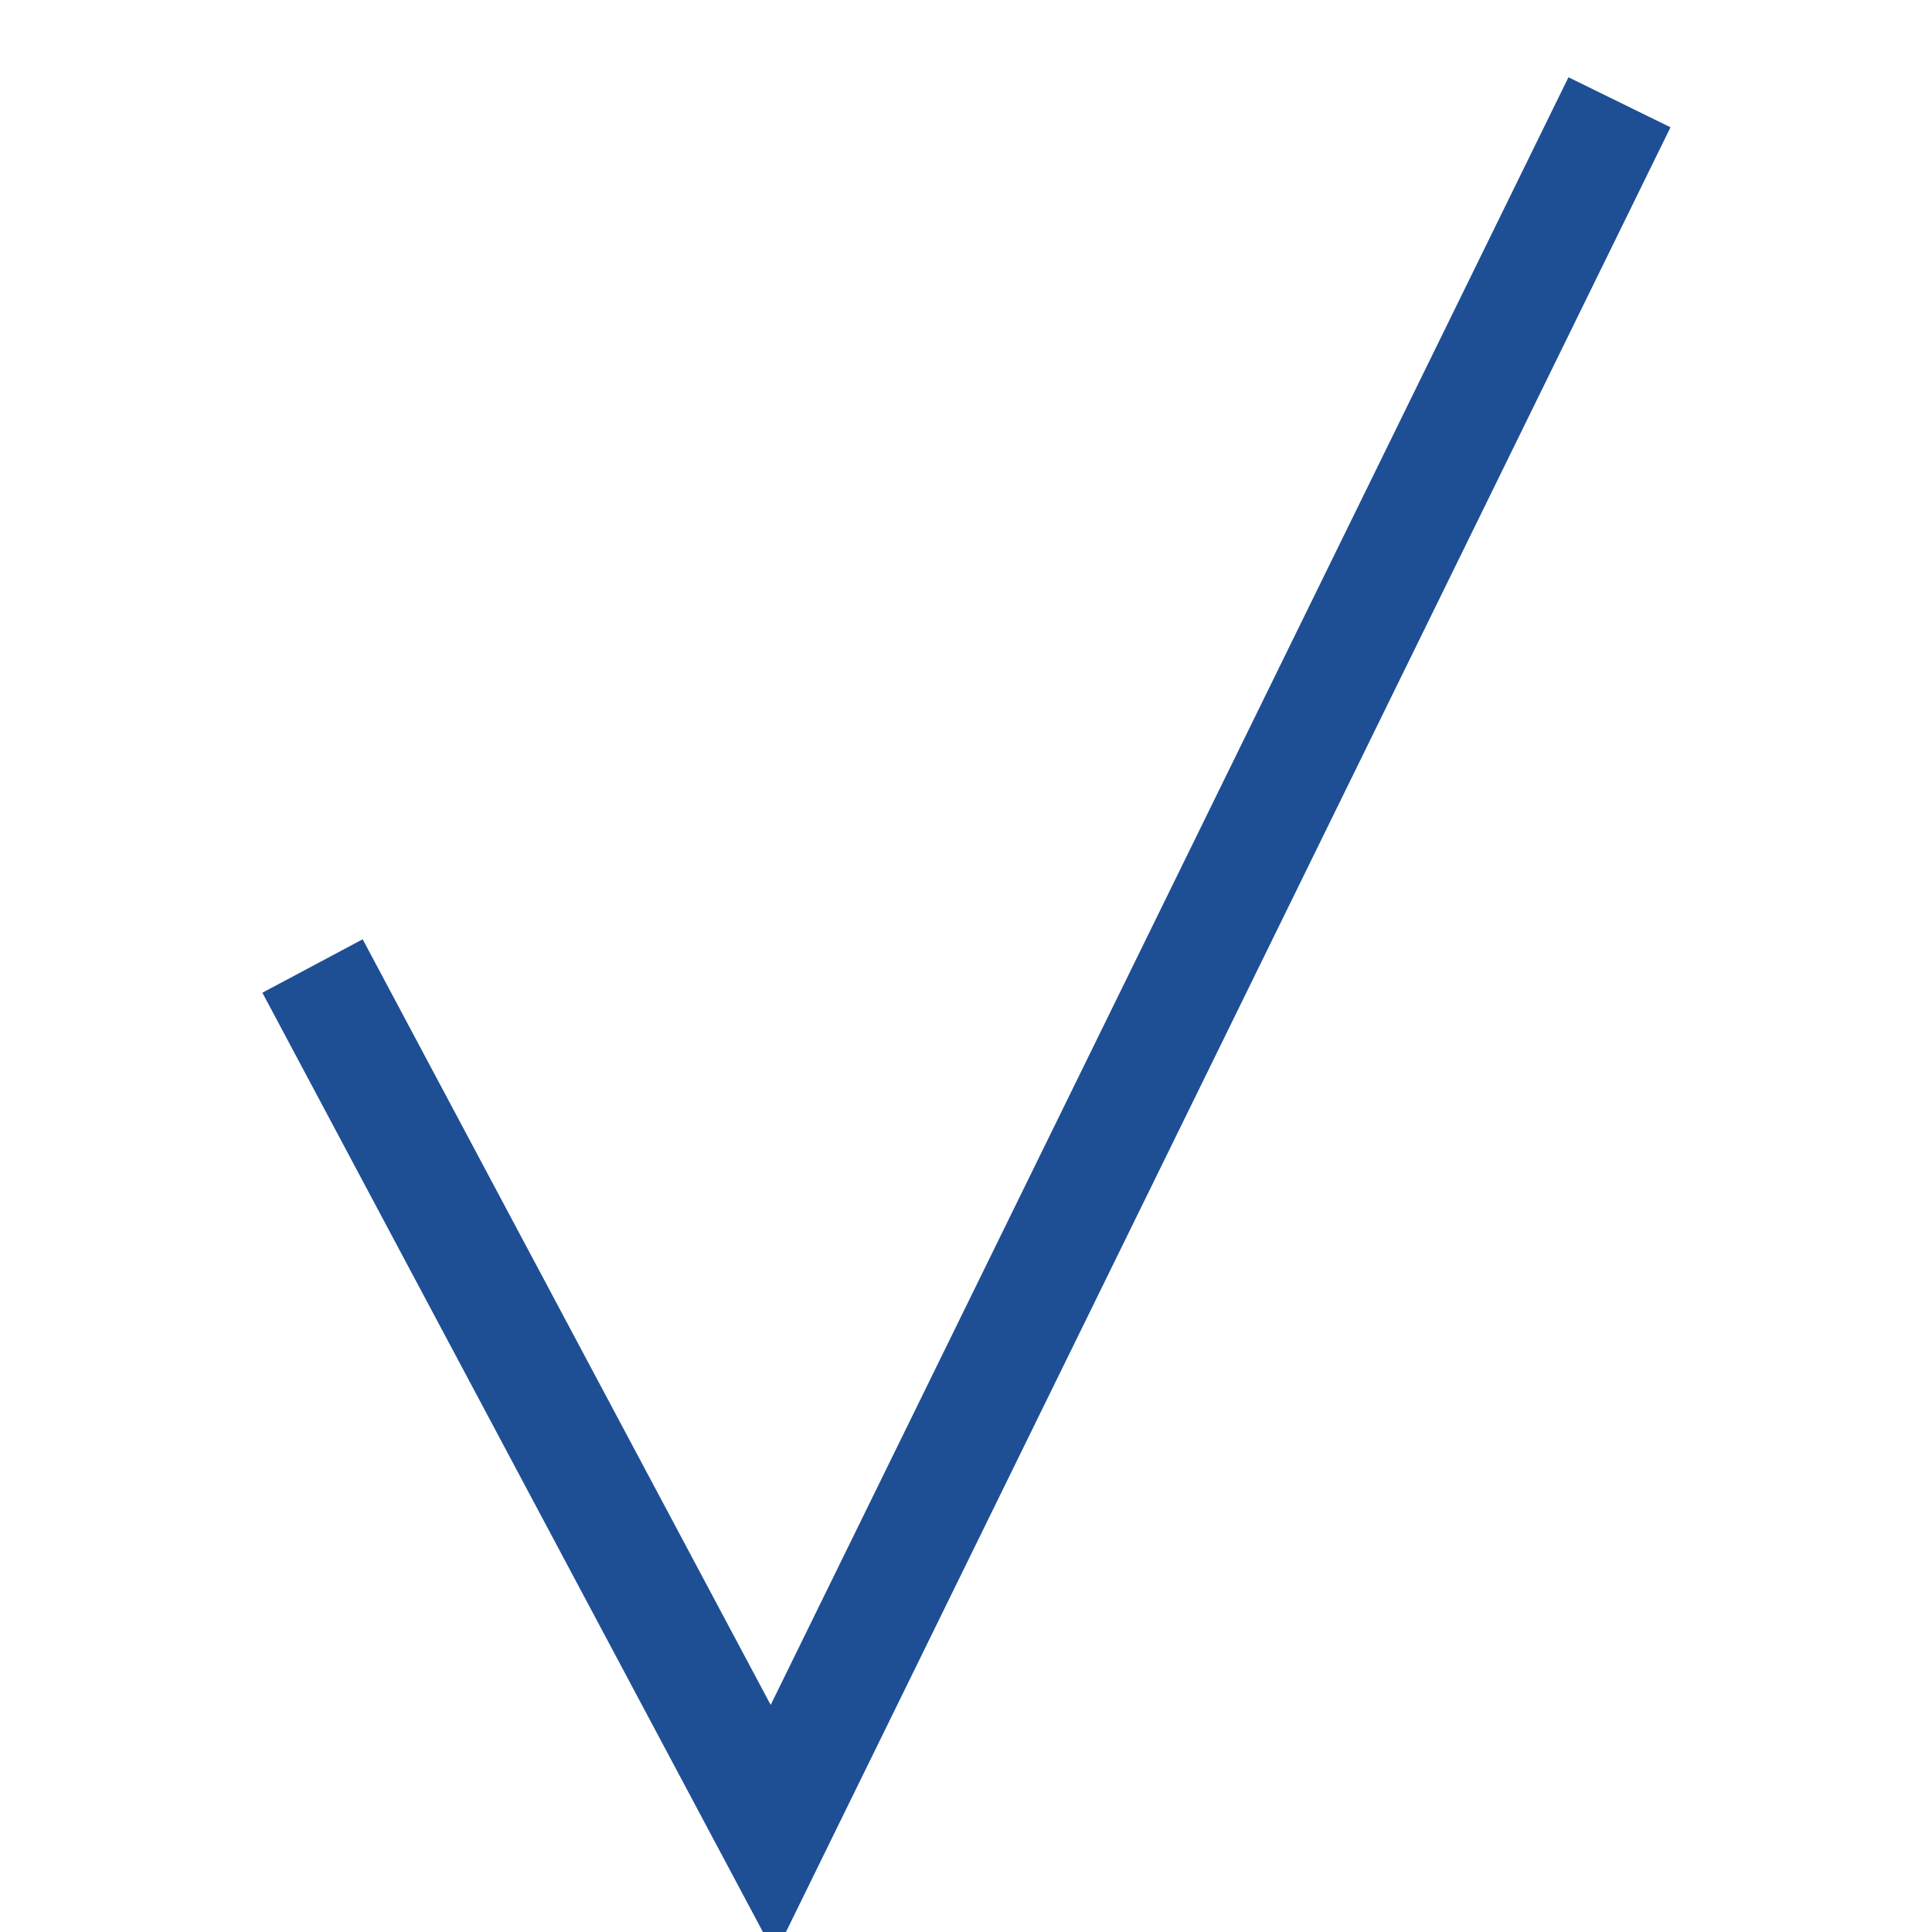
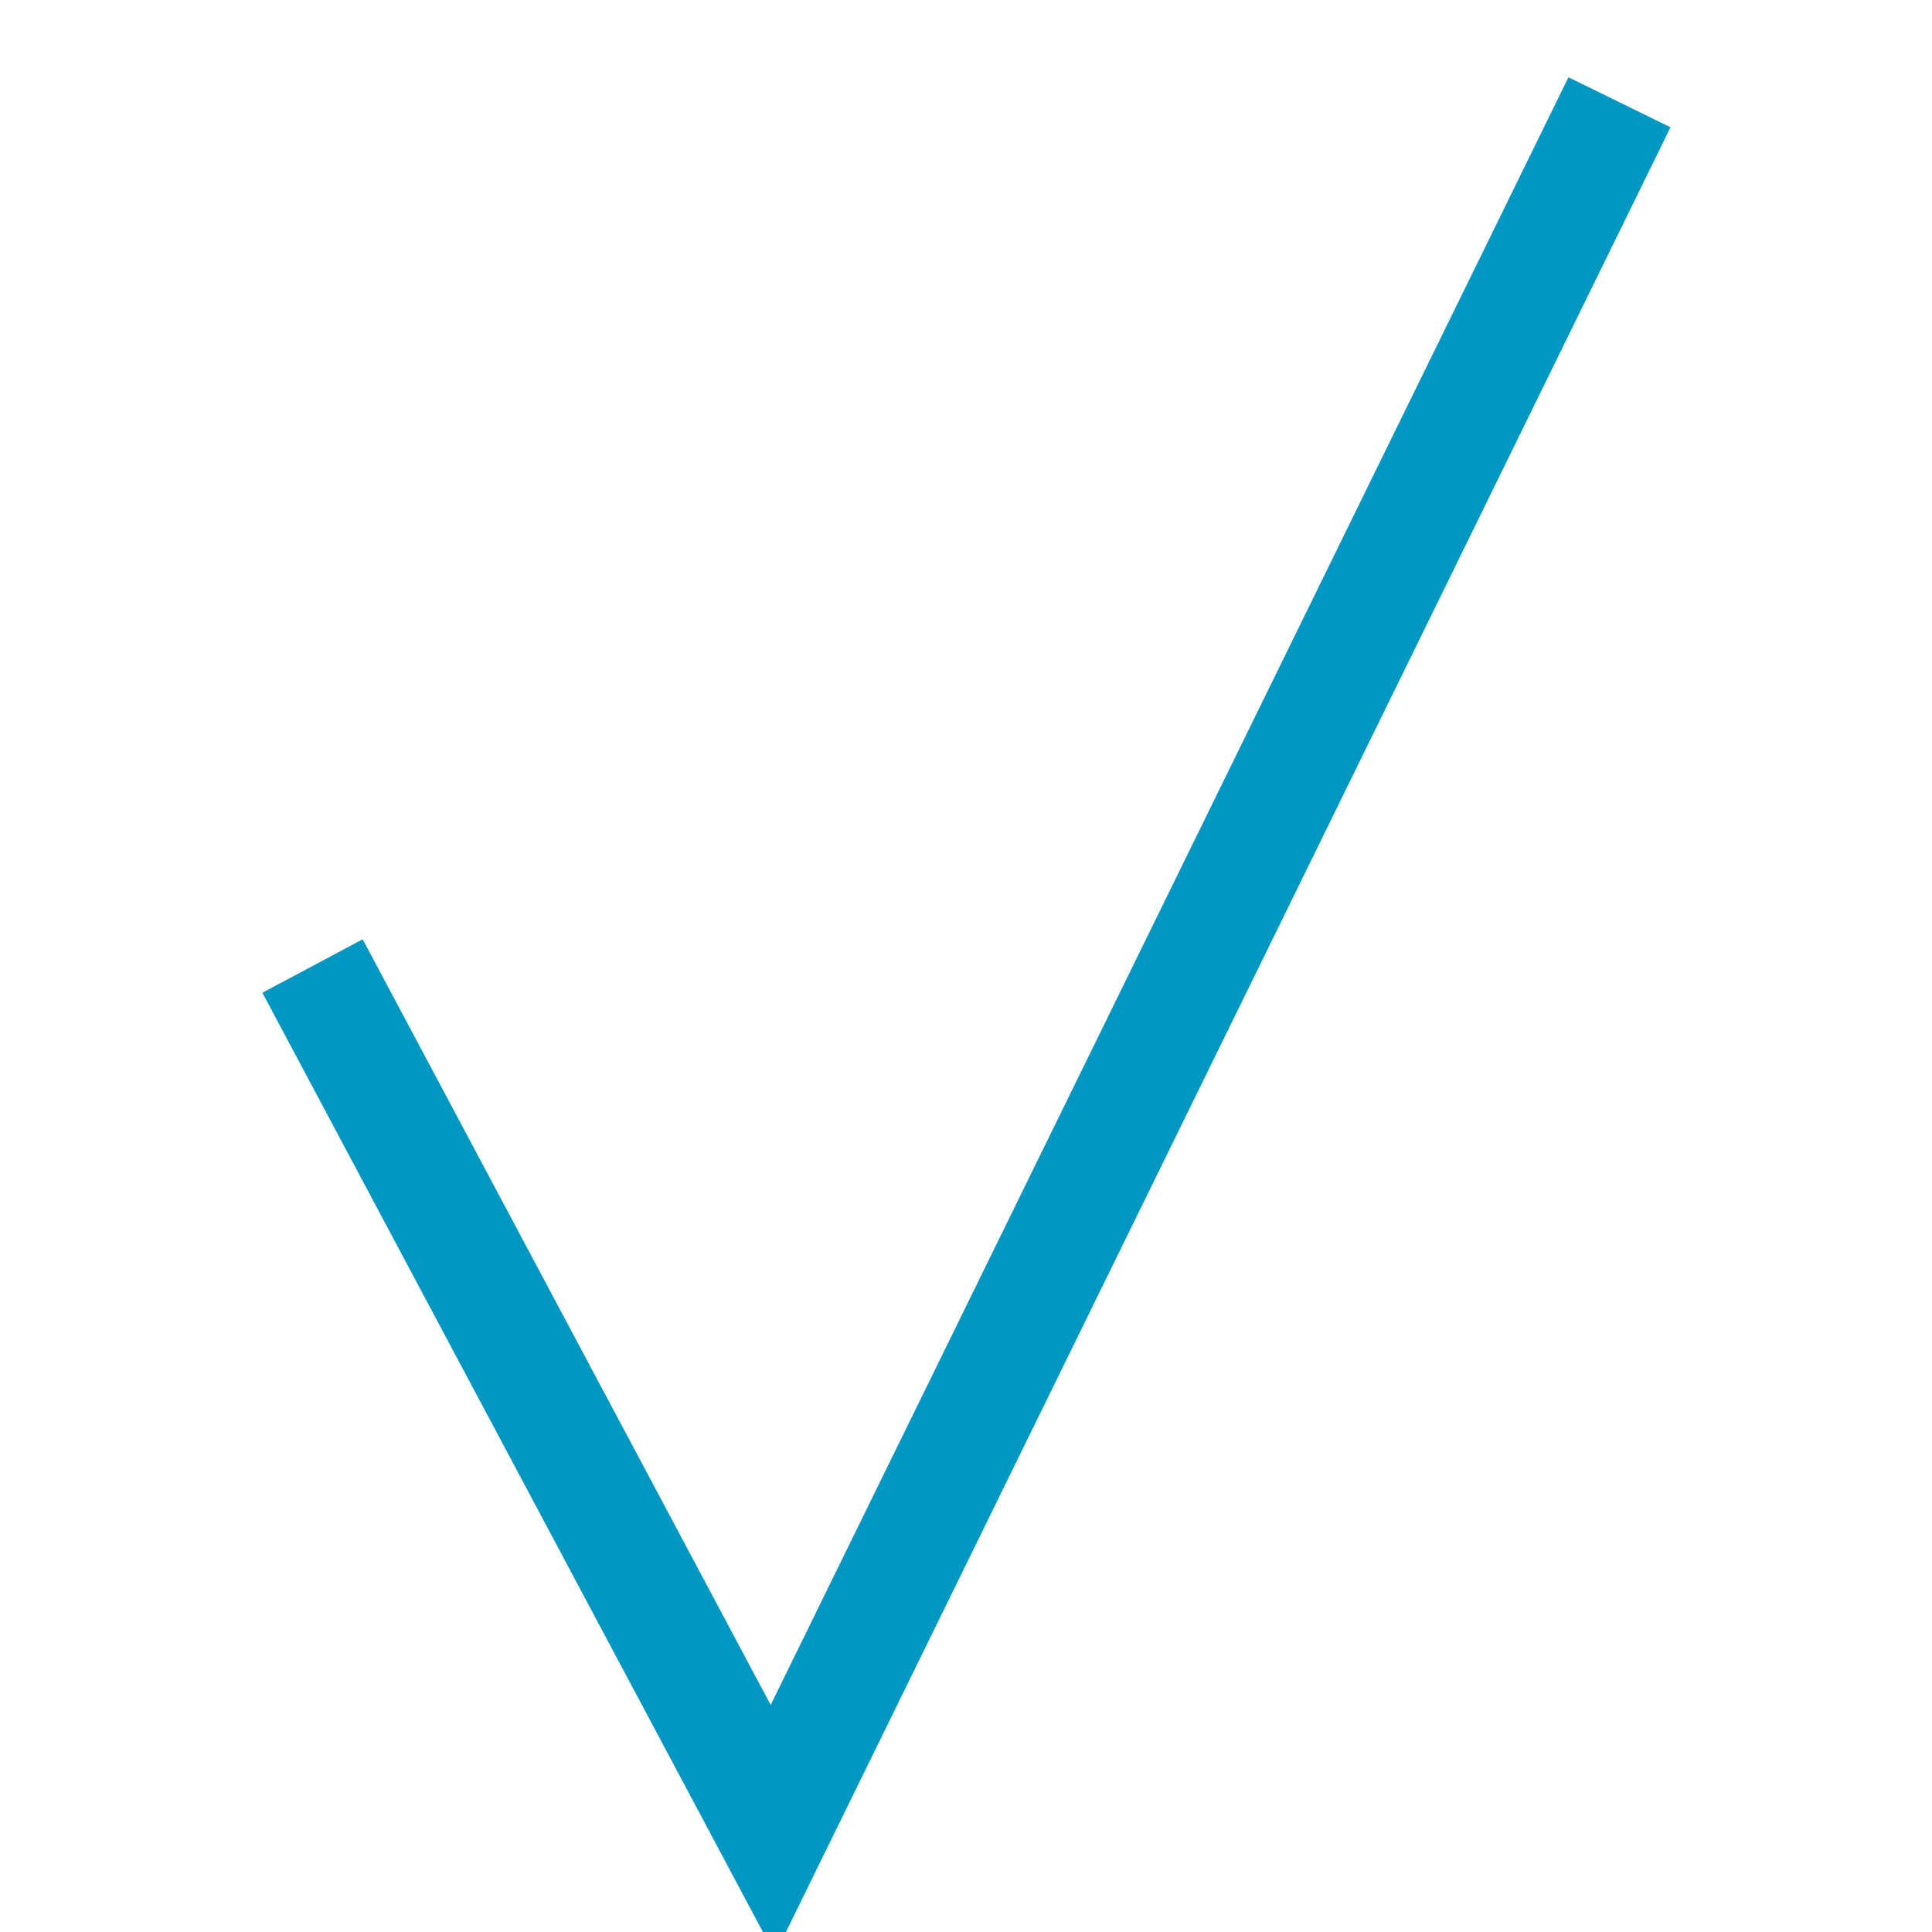
<svg xmlns="http://www.w3.org/2000/svg" version="1.1" id="icon_x5F_Deleat" x="0px" y="0px" viewBox="0 0 34 34" style="enable-background:new 0 0 34 34;" xml:space="preserve">
  <style type="text/css">
- 	.st0{fill:none;stroke:#1E4F94;stroke-width:2;stroke-miterlimit:10;}
+ 	.st0{fill:none;stroke:#0097C3;stroke-width:2;stroke-miterlimit:10;}
</style>
  <polyline class="st0" points="28.5,1.8 13.6,32.2 5.5,17 " />
</svg>
